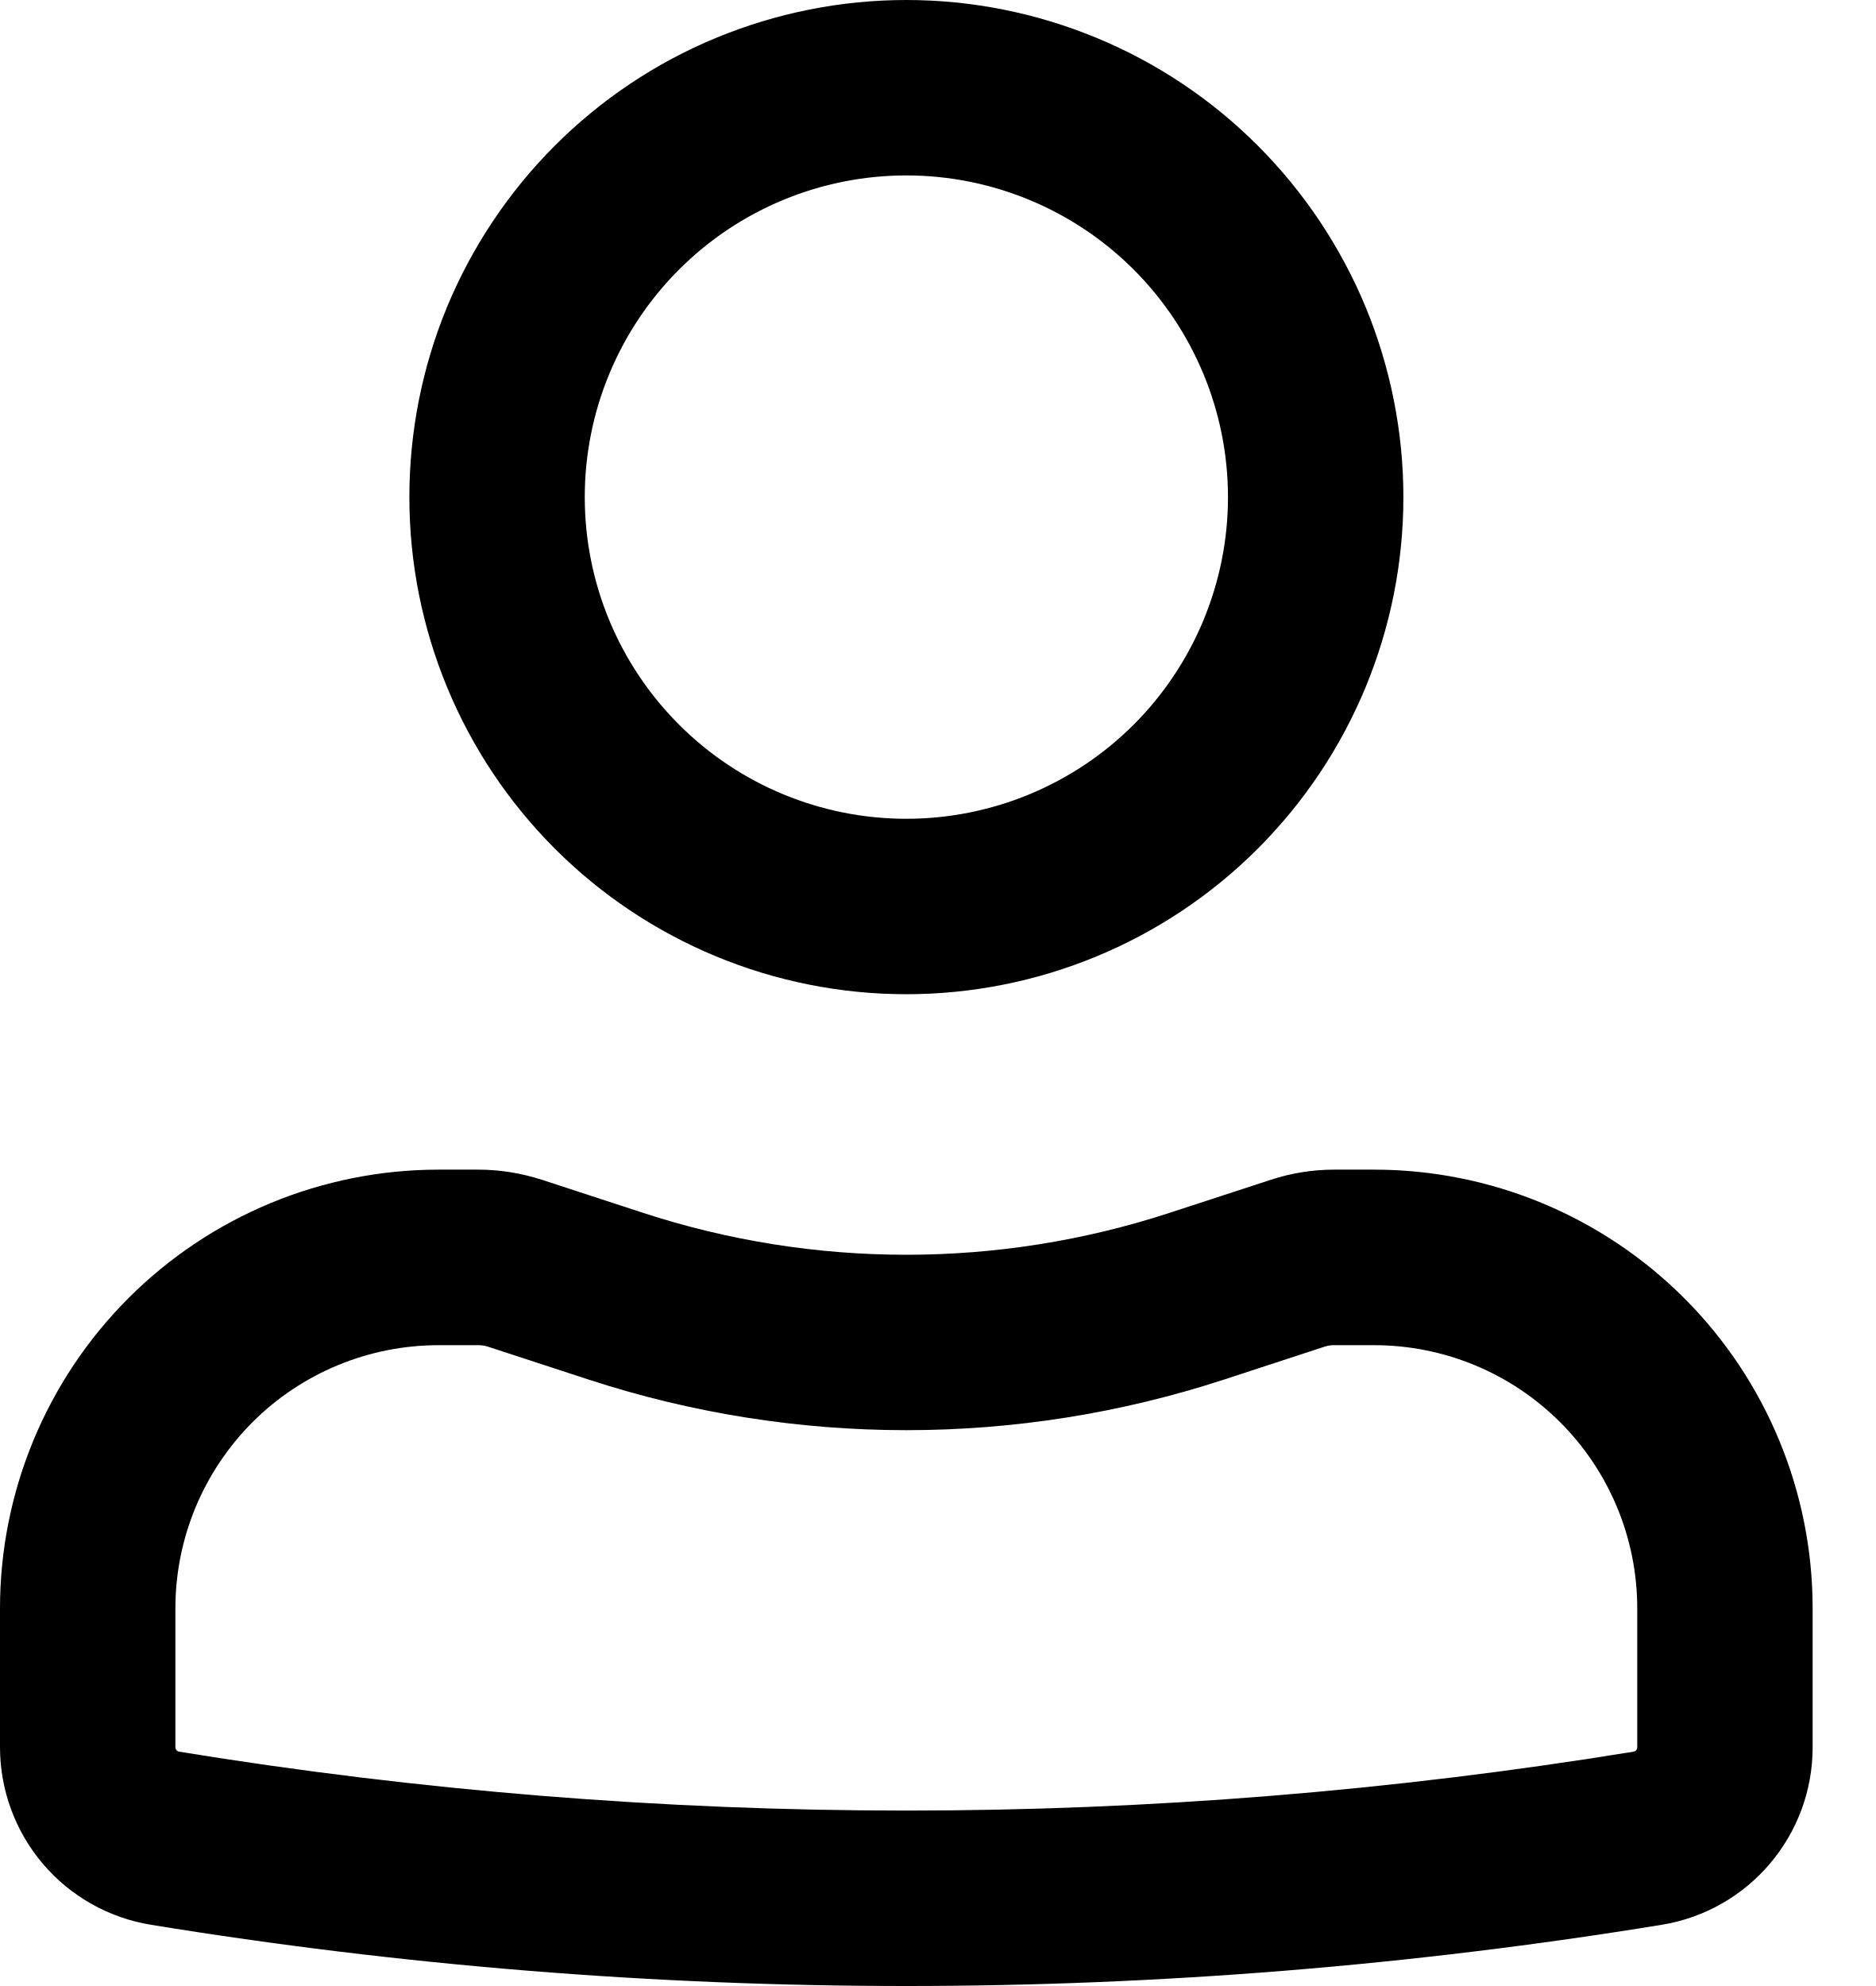
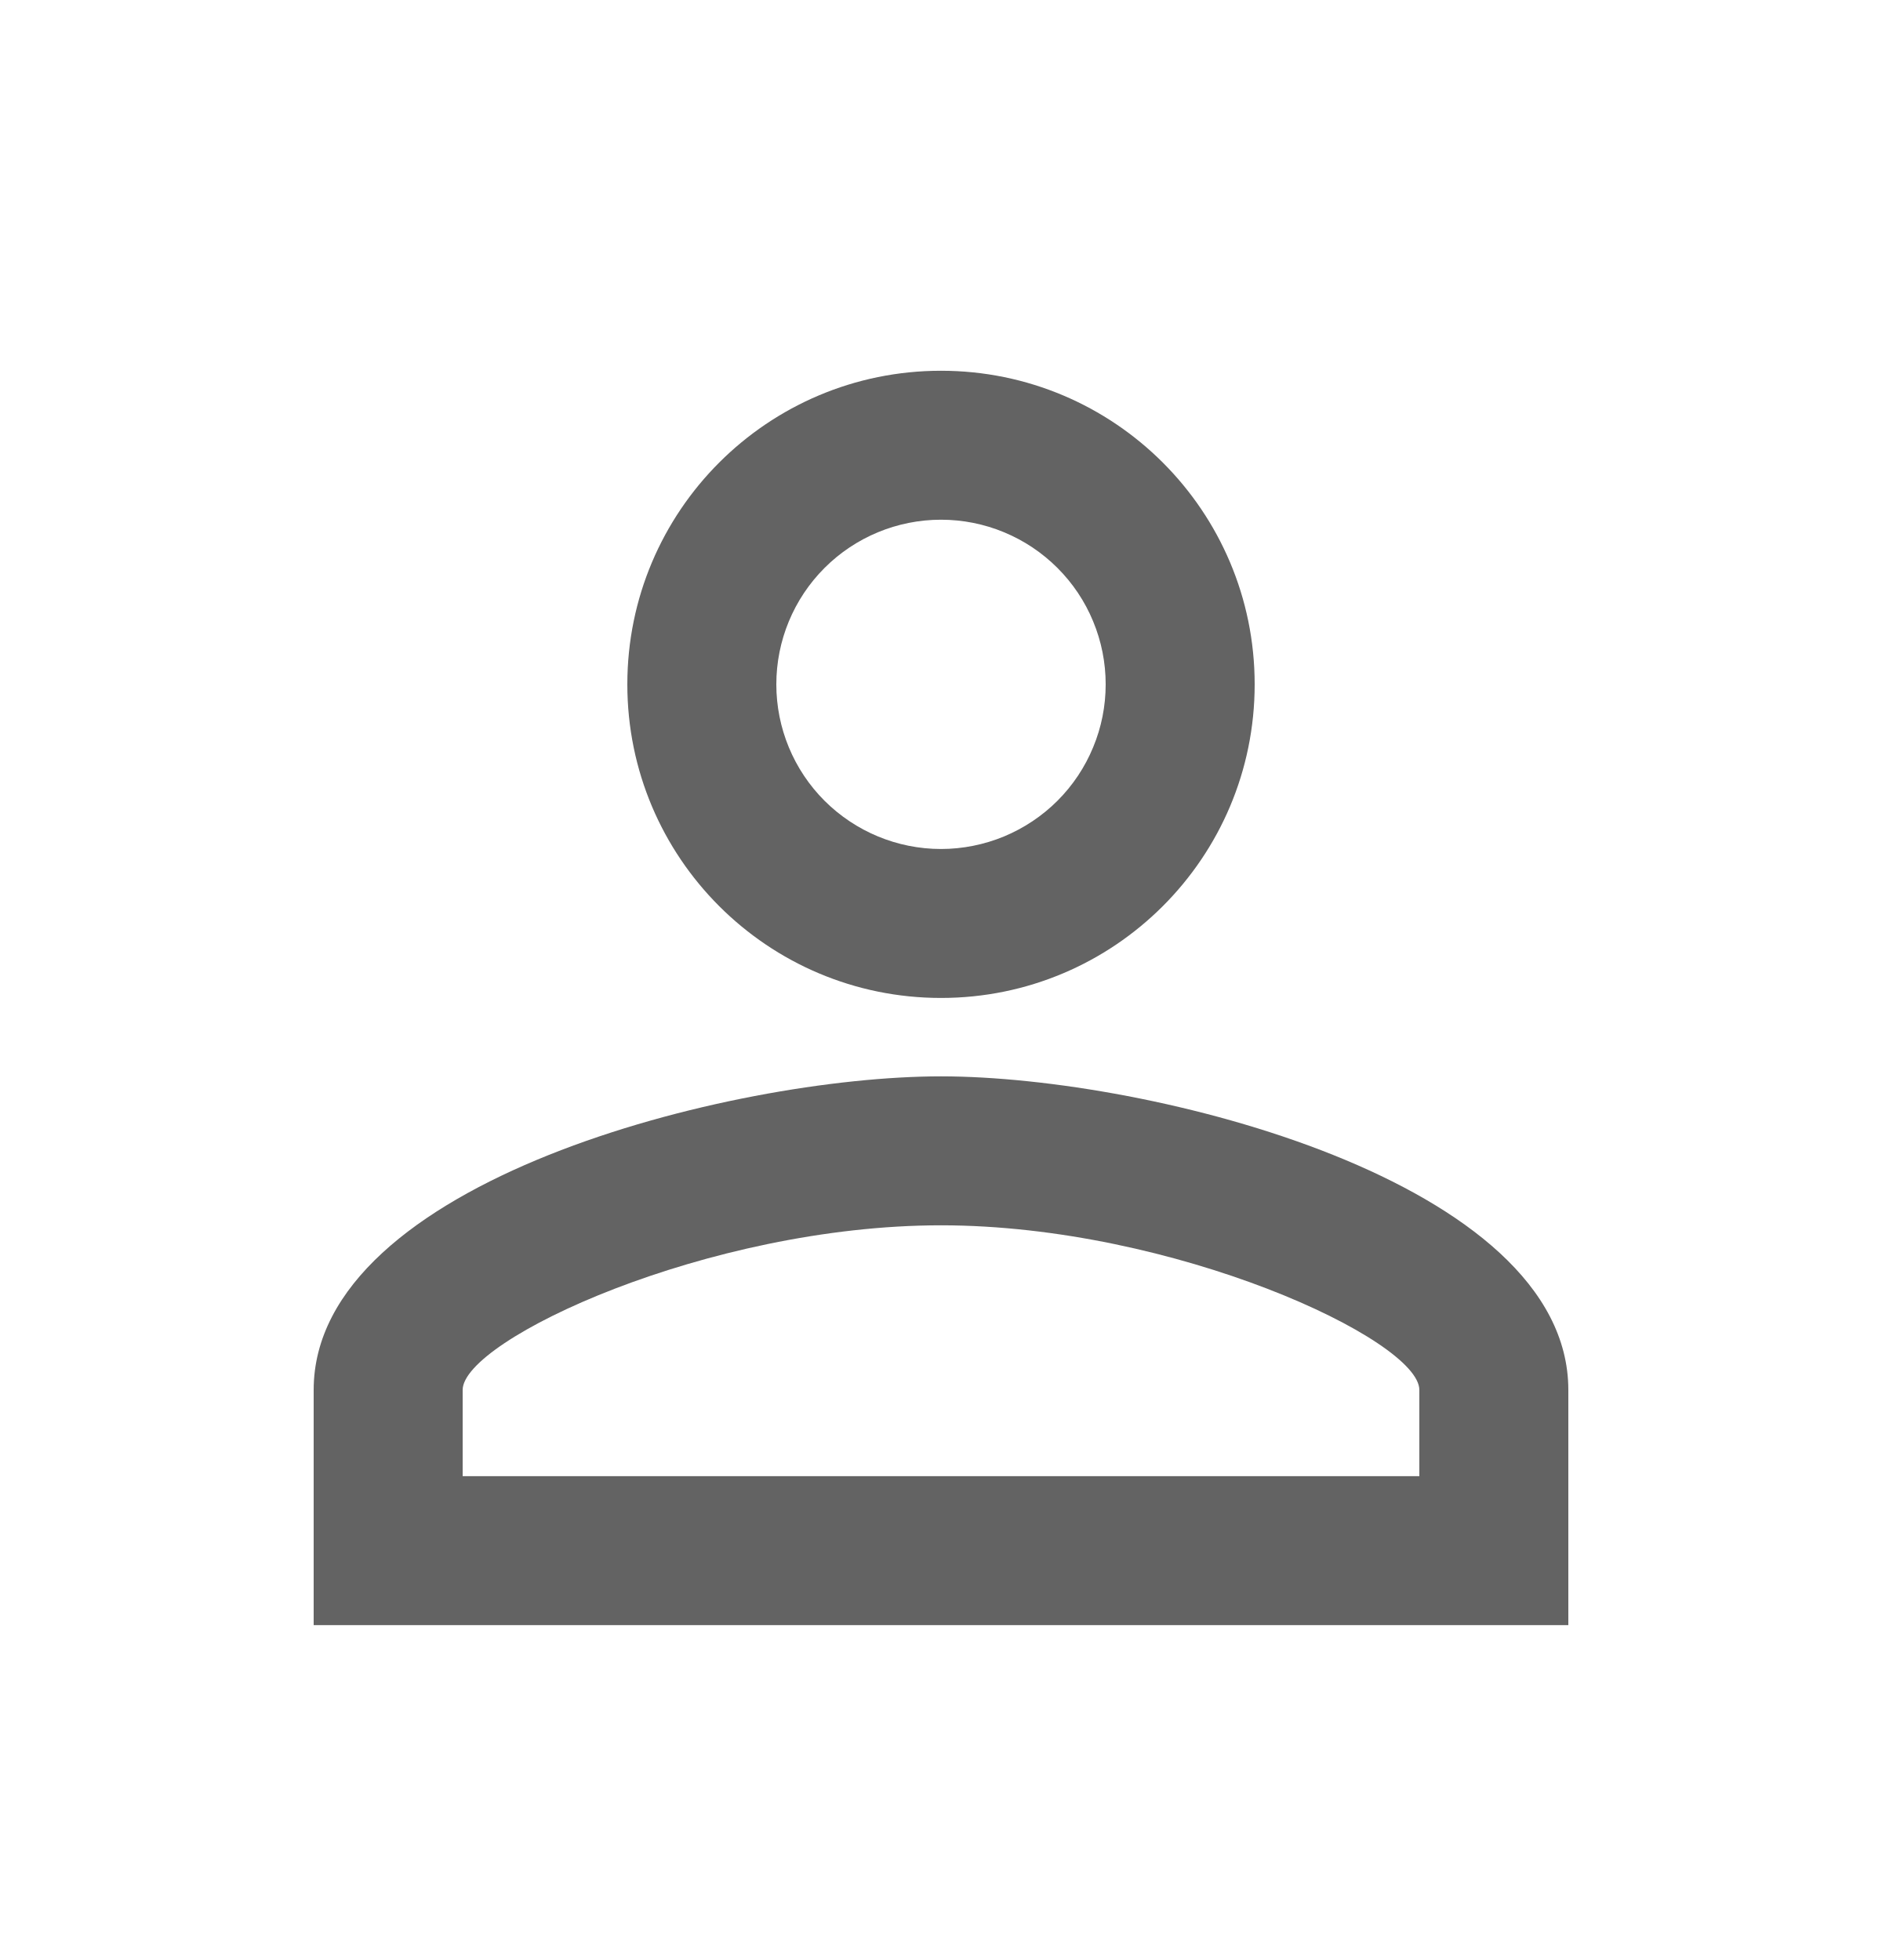
- <svg xmlns="http://www.w3.org/2000/svg" width="17" height="18" viewBox="0 0 17 18" fill="none">
-   <path id="Vector" fill-rule="evenodd" clip-rule="evenodd" d="M3.711 4.506C3.711 3.914 3.827 3.328 4.053 2.781C4.28 2.235 4.612 1.738 5.03 1.32C5.449 0.901 5.945 0.569 6.492 0.343C7.039 0.117 7.624 0 8.216 0C8.808 0 9.394 0.117 9.94 0.343C10.487 0.569 10.984 0.901 11.402 1.32C11.82 1.738 12.152 2.235 12.379 2.781C12.605 3.328 12.722 3.914 12.722 4.506C12.722 5.701 12.247 6.847 11.402 7.692C10.557 8.537 9.411 9.011 8.216 9.011C7.021 9.011 5.875 8.537 5.03 7.692C4.185 6.847 3.711 5.701 3.711 4.506ZM8.216 1.59C7.443 1.59 6.701 1.897 6.155 2.444C5.608 2.991 5.301 3.732 5.301 4.506C5.301 5.279 5.608 6.02 6.155 6.567C6.701 7.114 7.443 7.421 8.216 7.421C8.989 7.421 9.731 7.114 10.278 6.567C10.824 6.02 11.132 5.279 11.132 4.506C11.132 3.732 10.824 2.991 10.278 2.444C9.731 1.897 8.989 1.59 8.216 1.59ZM3.976 12.192C3.343 12.192 2.736 12.443 2.289 12.89C1.842 13.338 1.59 13.944 1.59 14.577V15.836C1.59 15.855 1.604 15.873 1.623 15.876C5.99 16.588 10.444 16.588 14.809 15.876C14.818 15.874 14.827 15.869 14.833 15.862C14.839 15.855 14.842 15.846 14.842 15.836V14.577C14.842 13.944 14.591 13.338 14.143 12.89C13.696 12.443 13.089 12.192 12.457 12.192H12.096C12.068 12.191 12.04 12.196 12.012 12.204L11.095 12.504C9.224 13.115 7.208 13.115 5.337 12.504L4.419 12.204C4.392 12.196 4.365 12.192 4.337 12.192H3.976ZM0 14.577C0 13.523 0.419 12.511 1.164 11.766C1.91 11.02 2.921 10.601 3.976 10.601H4.336C4.532 10.601 4.727 10.633 4.913 10.693L5.831 10.993C7.381 11.499 9.051 11.499 10.601 10.993L11.52 10.693C11.705 10.632 11.9 10.601 12.095 10.601H12.457C13.511 10.601 14.522 11.02 15.268 11.766C16.013 12.511 16.432 13.523 16.432 14.577V15.836C16.432 16.636 15.853 17.316 15.065 17.445C10.529 18.185 5.903 18.185 1.368 17.445C0.986 17.383 0.639 17.187 0.388 16.892C0.138 16.597 5.88853e-06 16.223 0 15.836V14.577Z" fill="black" />
+ <svg xmlns="http://www.w3.org/2000/svg" width="24" height="25" viewBox="0 0 24 25" fill="none">
+   <g id="ic:baseline-perm-identity">
+     <path id="Vector" d="M12 6.629C12.276 6.629 12.549 6.683 12.804 6.789C13.058 6.894 13.29 7.049 13.485 7.244C13.68 7.439 13.835 7.67 13.94 7.925C14.046 8.18 14.1 8.453 14.1 8.729C14.1 9.005 14.046 9.278 13.94 9.532C13.835 9.787 13.68 10.019 13.485 10.214C13.29 10.409 13.058 10.563 12.804 10.669C12.549 10.774 12.276 10.829 12 10.829C11.443 10.829 10.909 10.607 10.515 10.214C10.121 9.82 9.9 9.286 9.9 8.729C9.9 8.172 10.121 7.638 10.515 7.244C10.909 6.85 11.443 6.629 12 6.629ZM12 15.629C14.97 15.629 18.1 17.089 18.1 17.729V18.829H5.9V17.729C5.9 17.089 9.03 15.629 12 15.629ZM12 4.729C9.79 4.729 8 6.519 8 8.729C8 10.939 9.79 12.729 12 12.729C14.21 12.729 16 10.939 16 8.729C16 6.519 14.21 4.729 12 4.729ZM12 13.729C9.33 13.729 4 15.069 4 17.729V20.729H20V17.729C20 15.069 14.67 13.729 12 13.729Z" fill="#636363" />
+   </g>
</svg>
